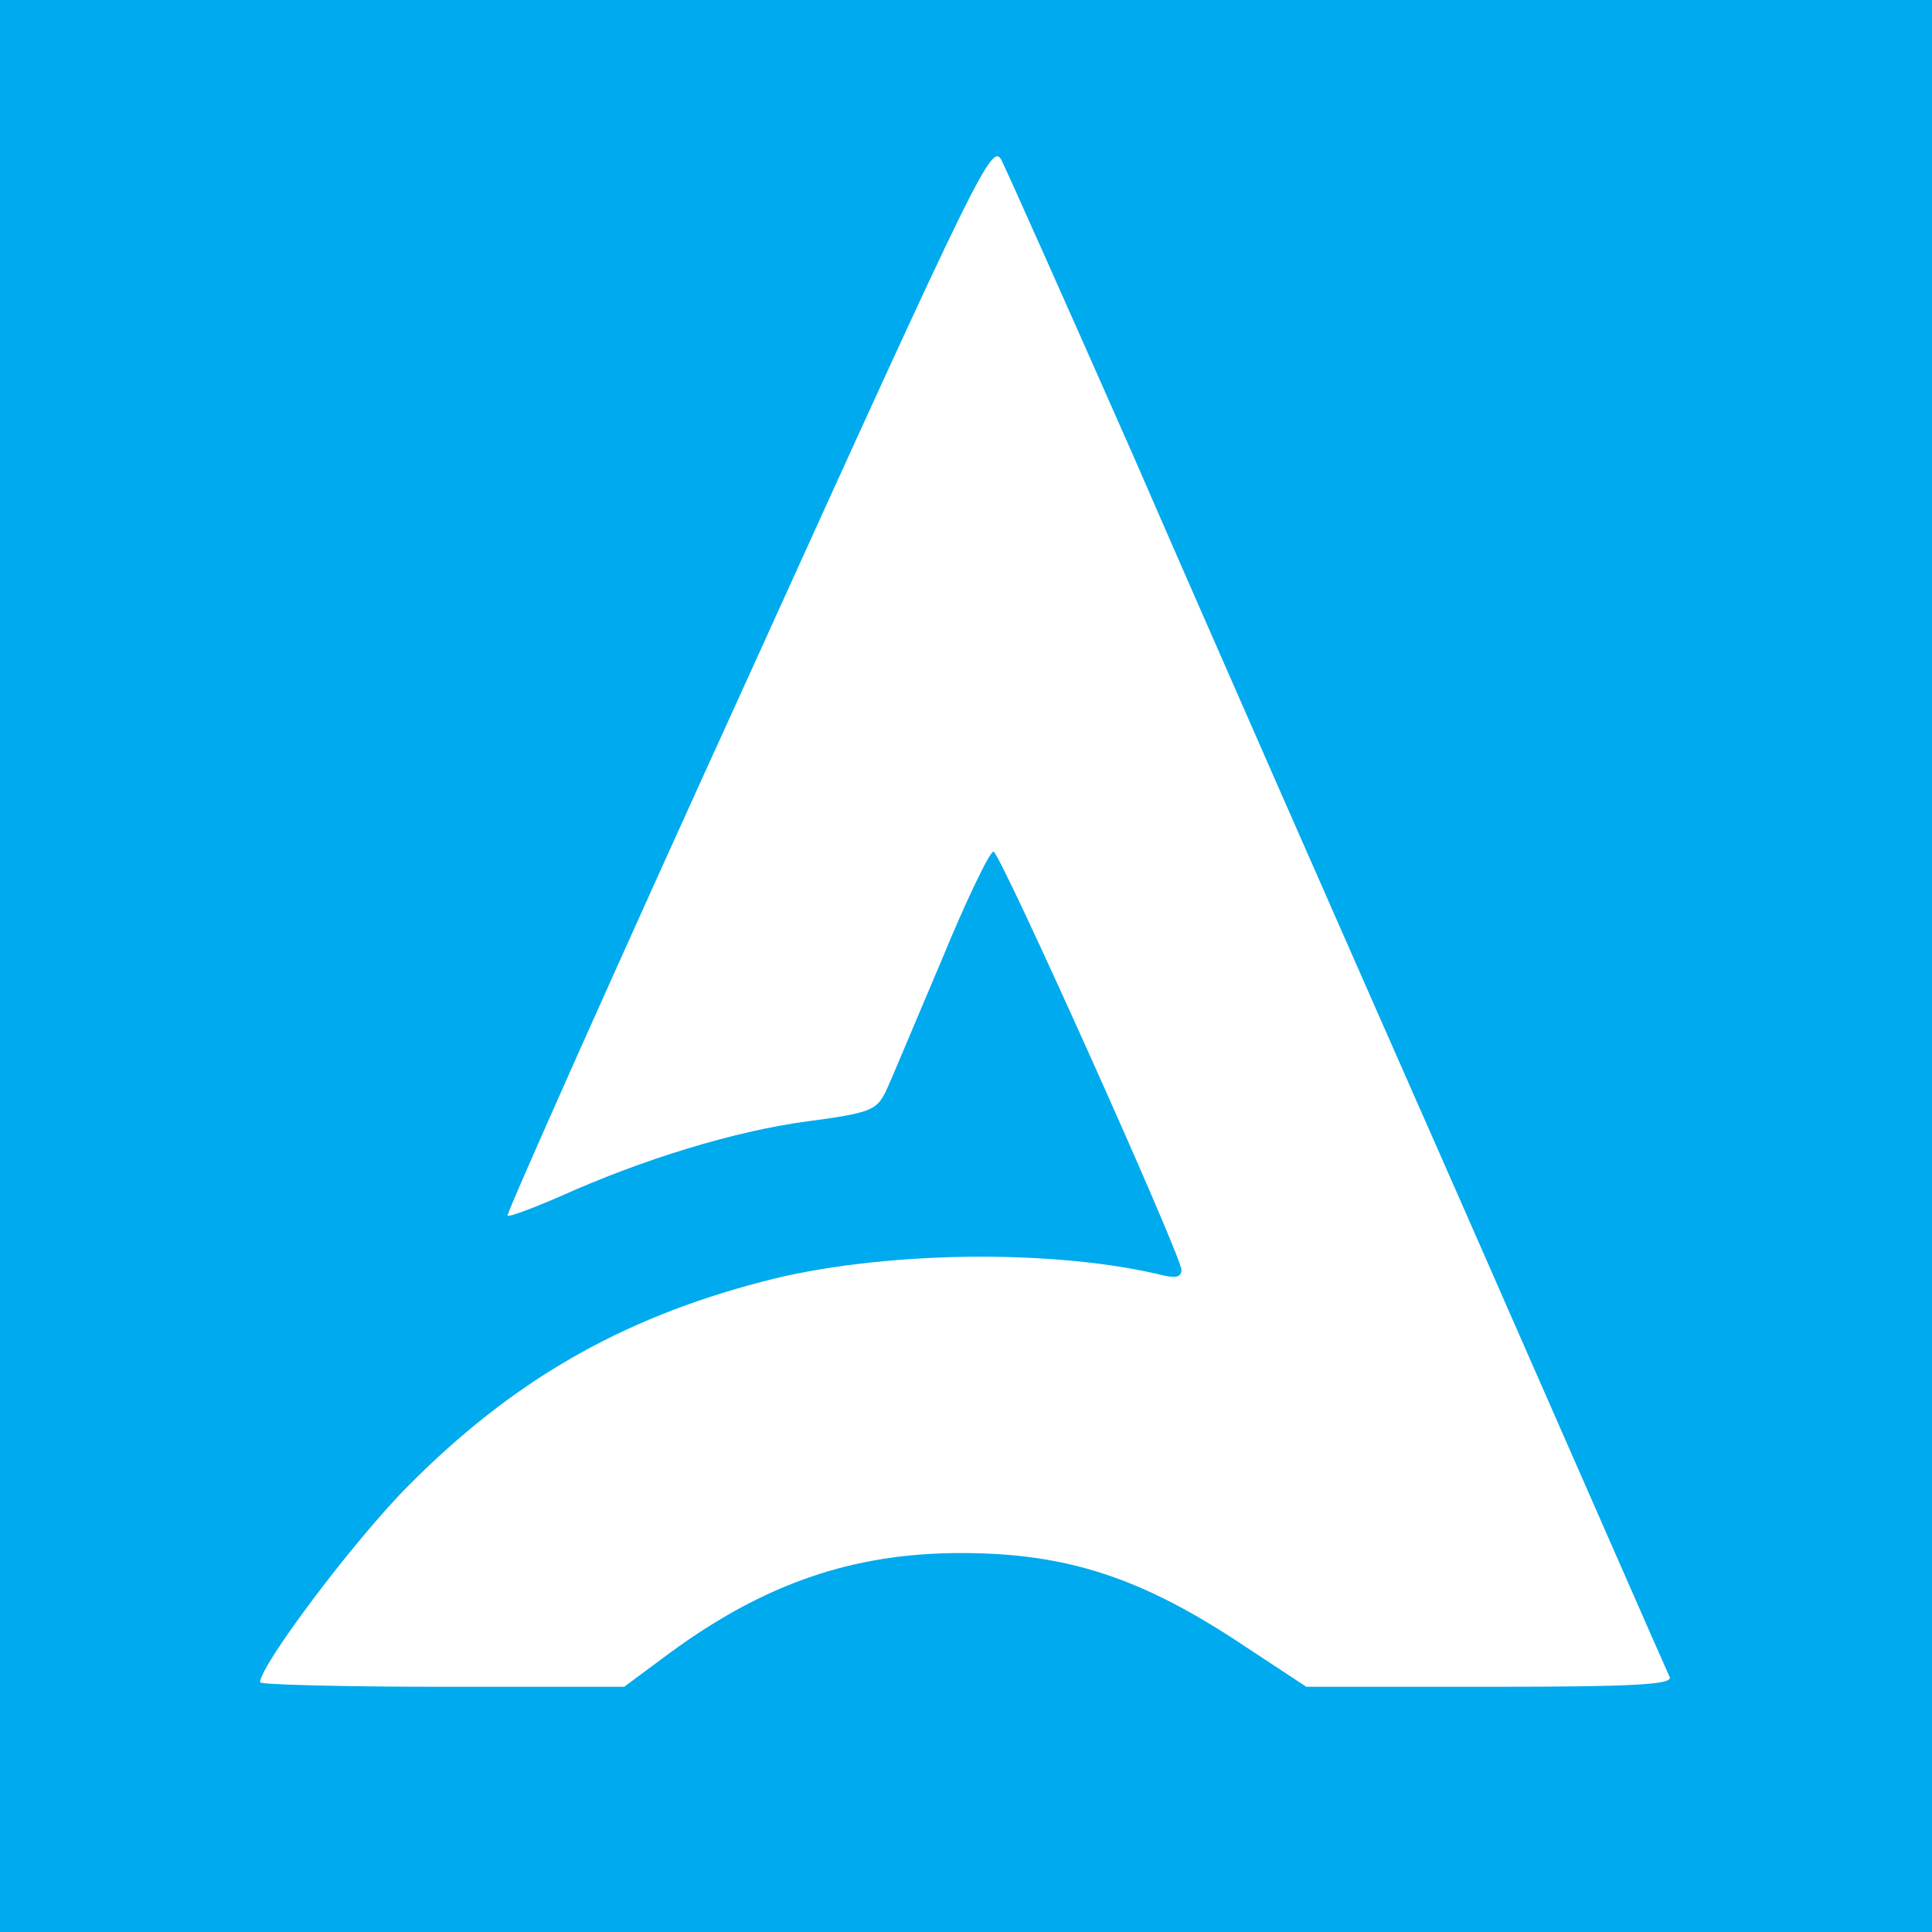
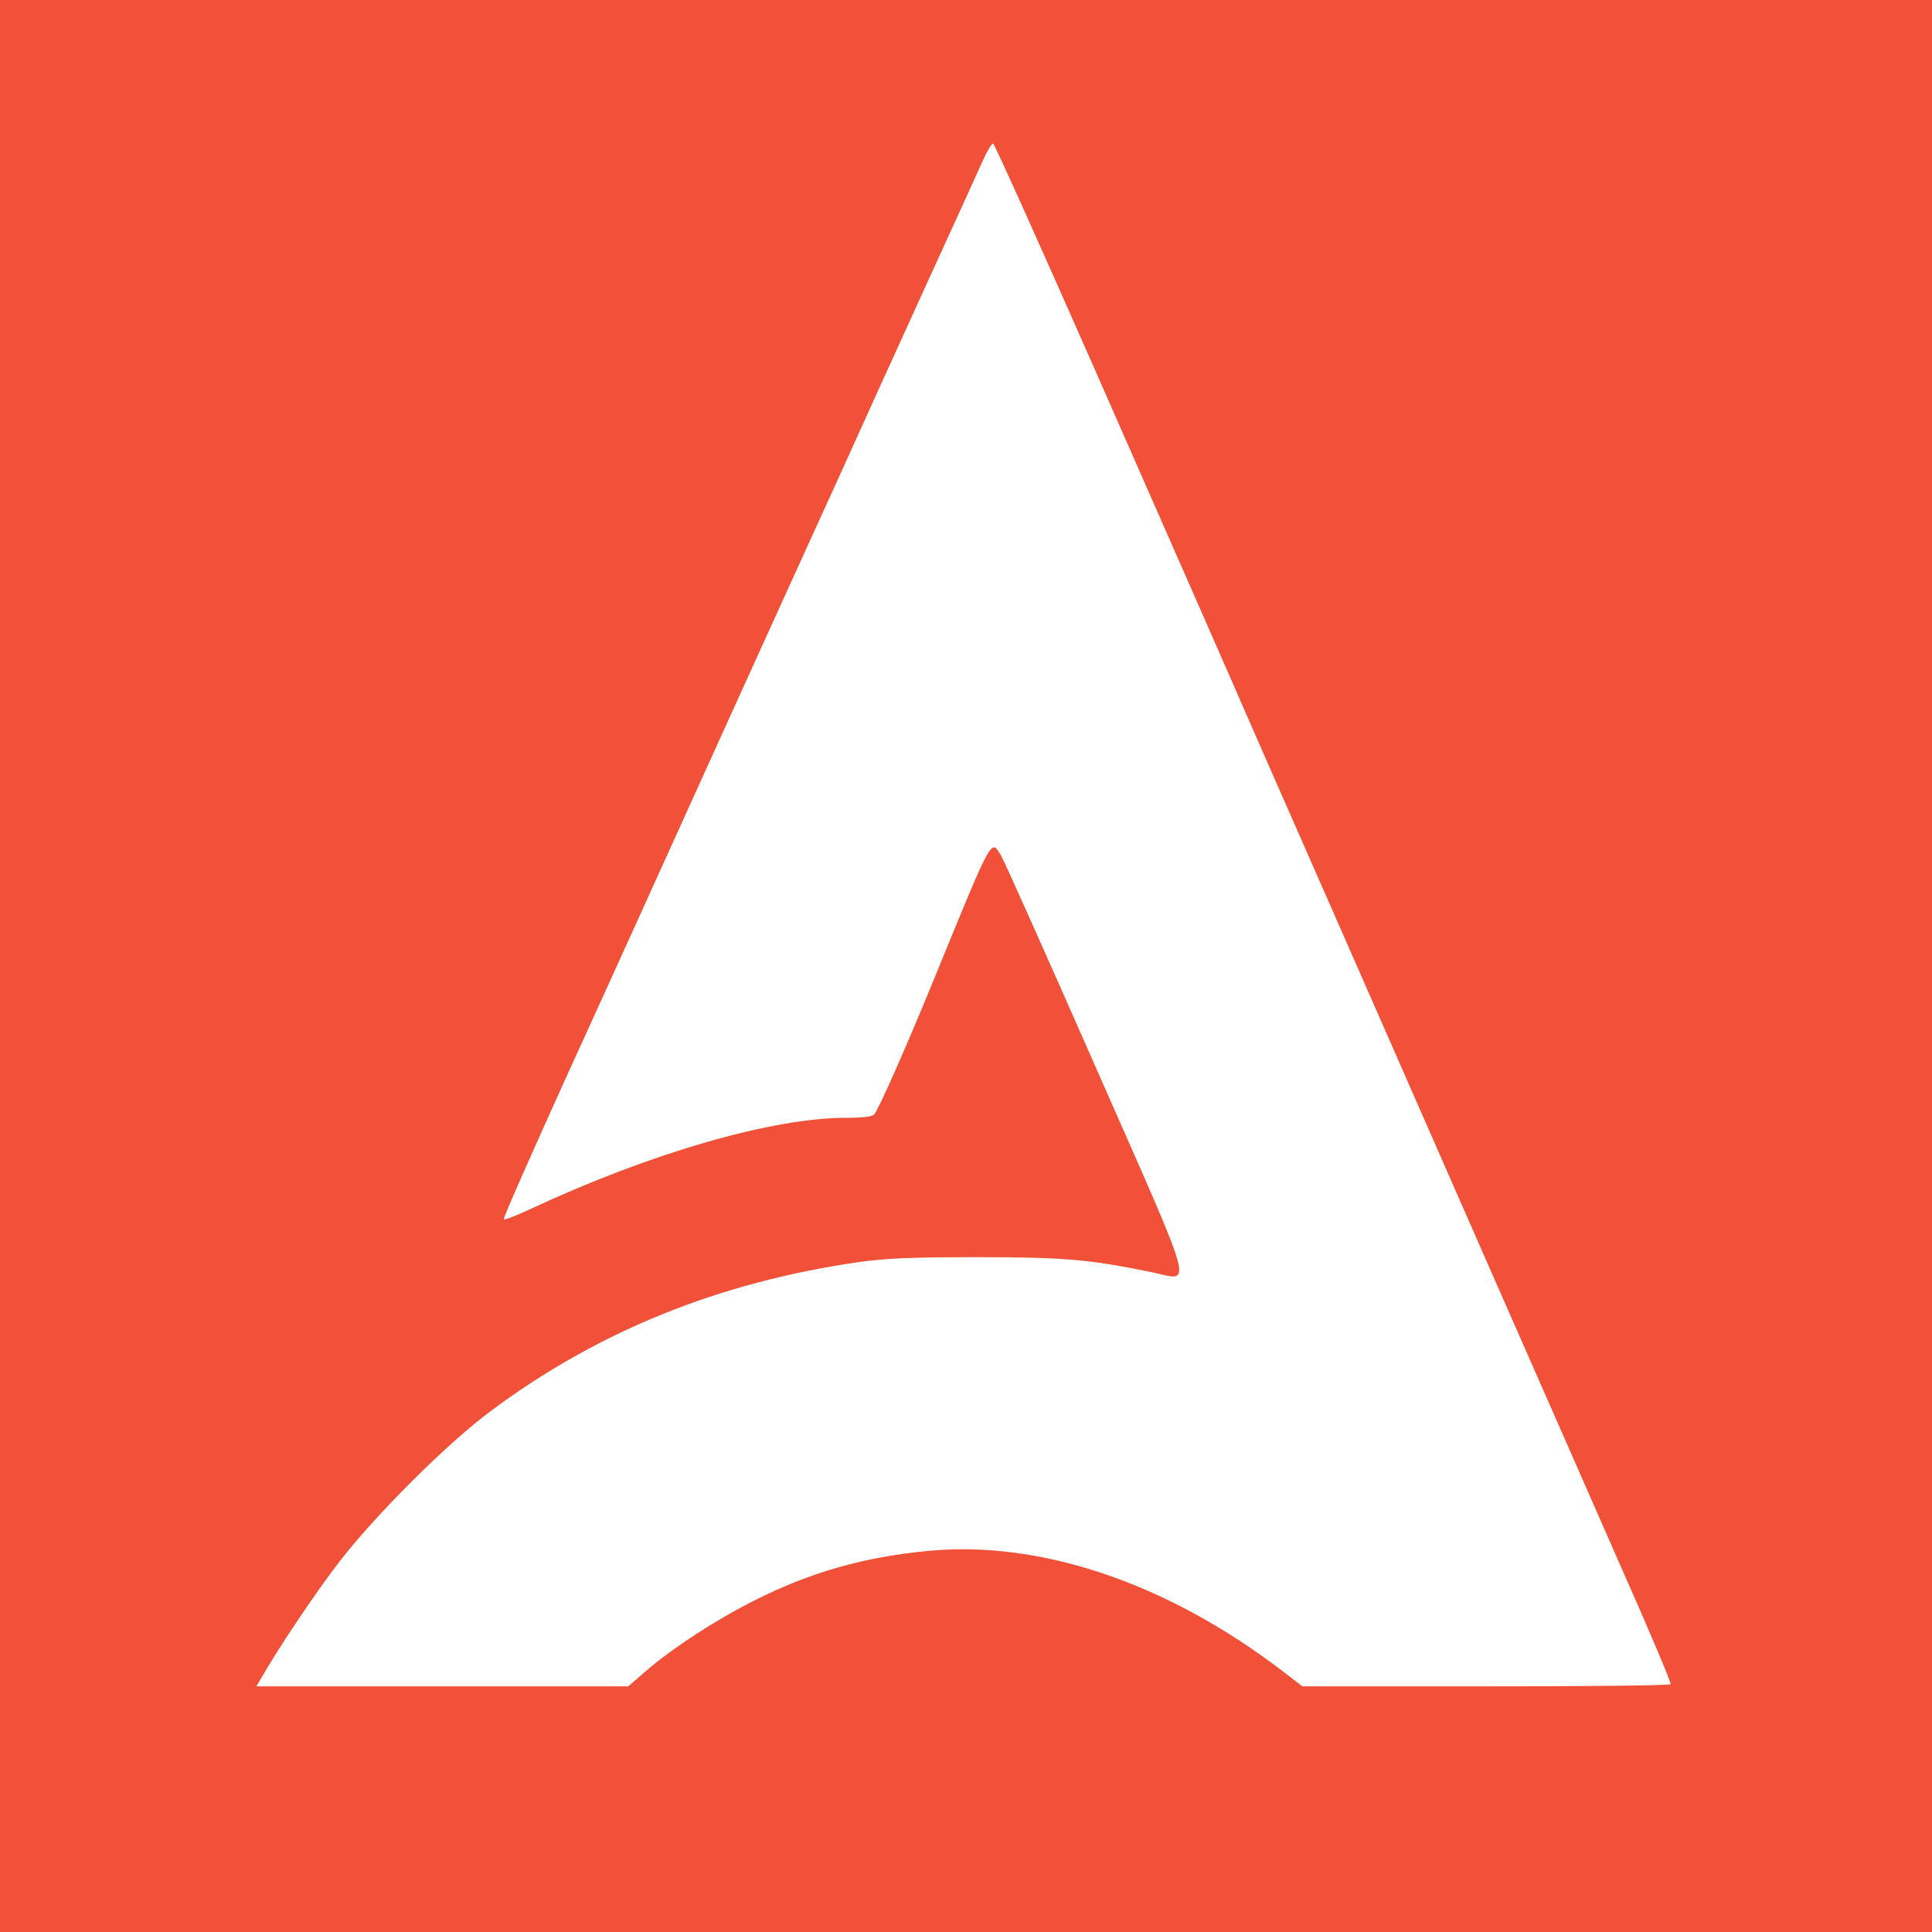
- <svg xmlns="http://www.w3.org/2000/svg" version="1.0" width="260pt" height="260pt" viewBox="0 0 260 260" preserveAspectRatio="xMidYMid meet">
-   <g transform="translate(0,260) scale(0.1,-0.1)" fill="#00AAEE" stroke="none">
-     <path d="M0 1300 l0 -1300 1300 0 1300 0 0 1300 0 1300 -1300 0 -1300 0 0 -1300z m1525 687 c89 -205 287 -655 440 -1002 152 -346 279 -636 282 -642 4 -10 -48 -13 -242 -13 l-247 0 -82 54 c-139 93 -240 126 -383 126 -145 0 -264 -41 -391 -134 l-62 -46 -245 0 c-135 0 -245 3 -245 6 0 23 128 193 200 265 139 140 284 224 475 274 158 42 395 45 543 8 15 -3 22 -1 22 8 -1 21 -244 562 -253 563 -5 0 -37 -66 -71 -149 -35 -82 -68 -162 -75 -176 -12 -23 -21 -27 -104 -38 -98 -13 -222 -51 -333 -101 -37 -16 -69 -28 -71 -26 -2 2 143 328 324 725 313 690 328 720 341 695 7 -14 87 -193 177 -397z" />
+ <svg xmlns="http://www.w3.org/2000/svg" version="1.0" width="700pt" height="700pt" viewBox="0 0 700 700" preserveAspectRatio="xMidYMid meet">
+   <g transform="translate(0,700) scale(0.1,-0.1)" fill="#F05138" stroke="none">
+     <path d="M0 3500 l0 -3500 3500 0 3500 0 0 3500 0 3500 -3500 0 -3500 0 0 -3500z m3955 2188 c192 -436 374 -851 406 -923 31 -71 130 -296 219 -500 259 -589 551 -1253 837 -1905 147 -333 350 -796 453 -1030 104 -234 186 -428 183 -432 -2 -5 -303 -8 -669 -8 l-665 0 -77 59 c-415 316 -871 470 -1276 432 -235 -22 -429 -77 -633 -180 -136 -68 -298 -173 -392 -255 l-65 -56 -673 0 -674 0 18 31 c65 113 202 317 283 421 131 170 393 431 550 547 387 288 825 465 1330 538 99 14 188 18 430 18 316 0 406 -8 631 -54 151 -31 170 -100 -200 740 -178 404 -332 749 -343 767 -38 63 -27 84 -247 -453 -94 -230 -196 -461 -213 -482 -7 -9 -41 -13 -103 -13 -267 0 -709 -128 -1142 -330 -51 -24 -95 -41 -98 -38 -3 3 99 234 226 514 128 280 287 631 354 779 213 470 409 901 545 1200 73 160 152 333 175 385 23 52 125 275 225 495 101 220 195 428 211 463 15 34 32 62 37 62 5 0 165 -357 357 -792z" />
  </g>
</svg>
